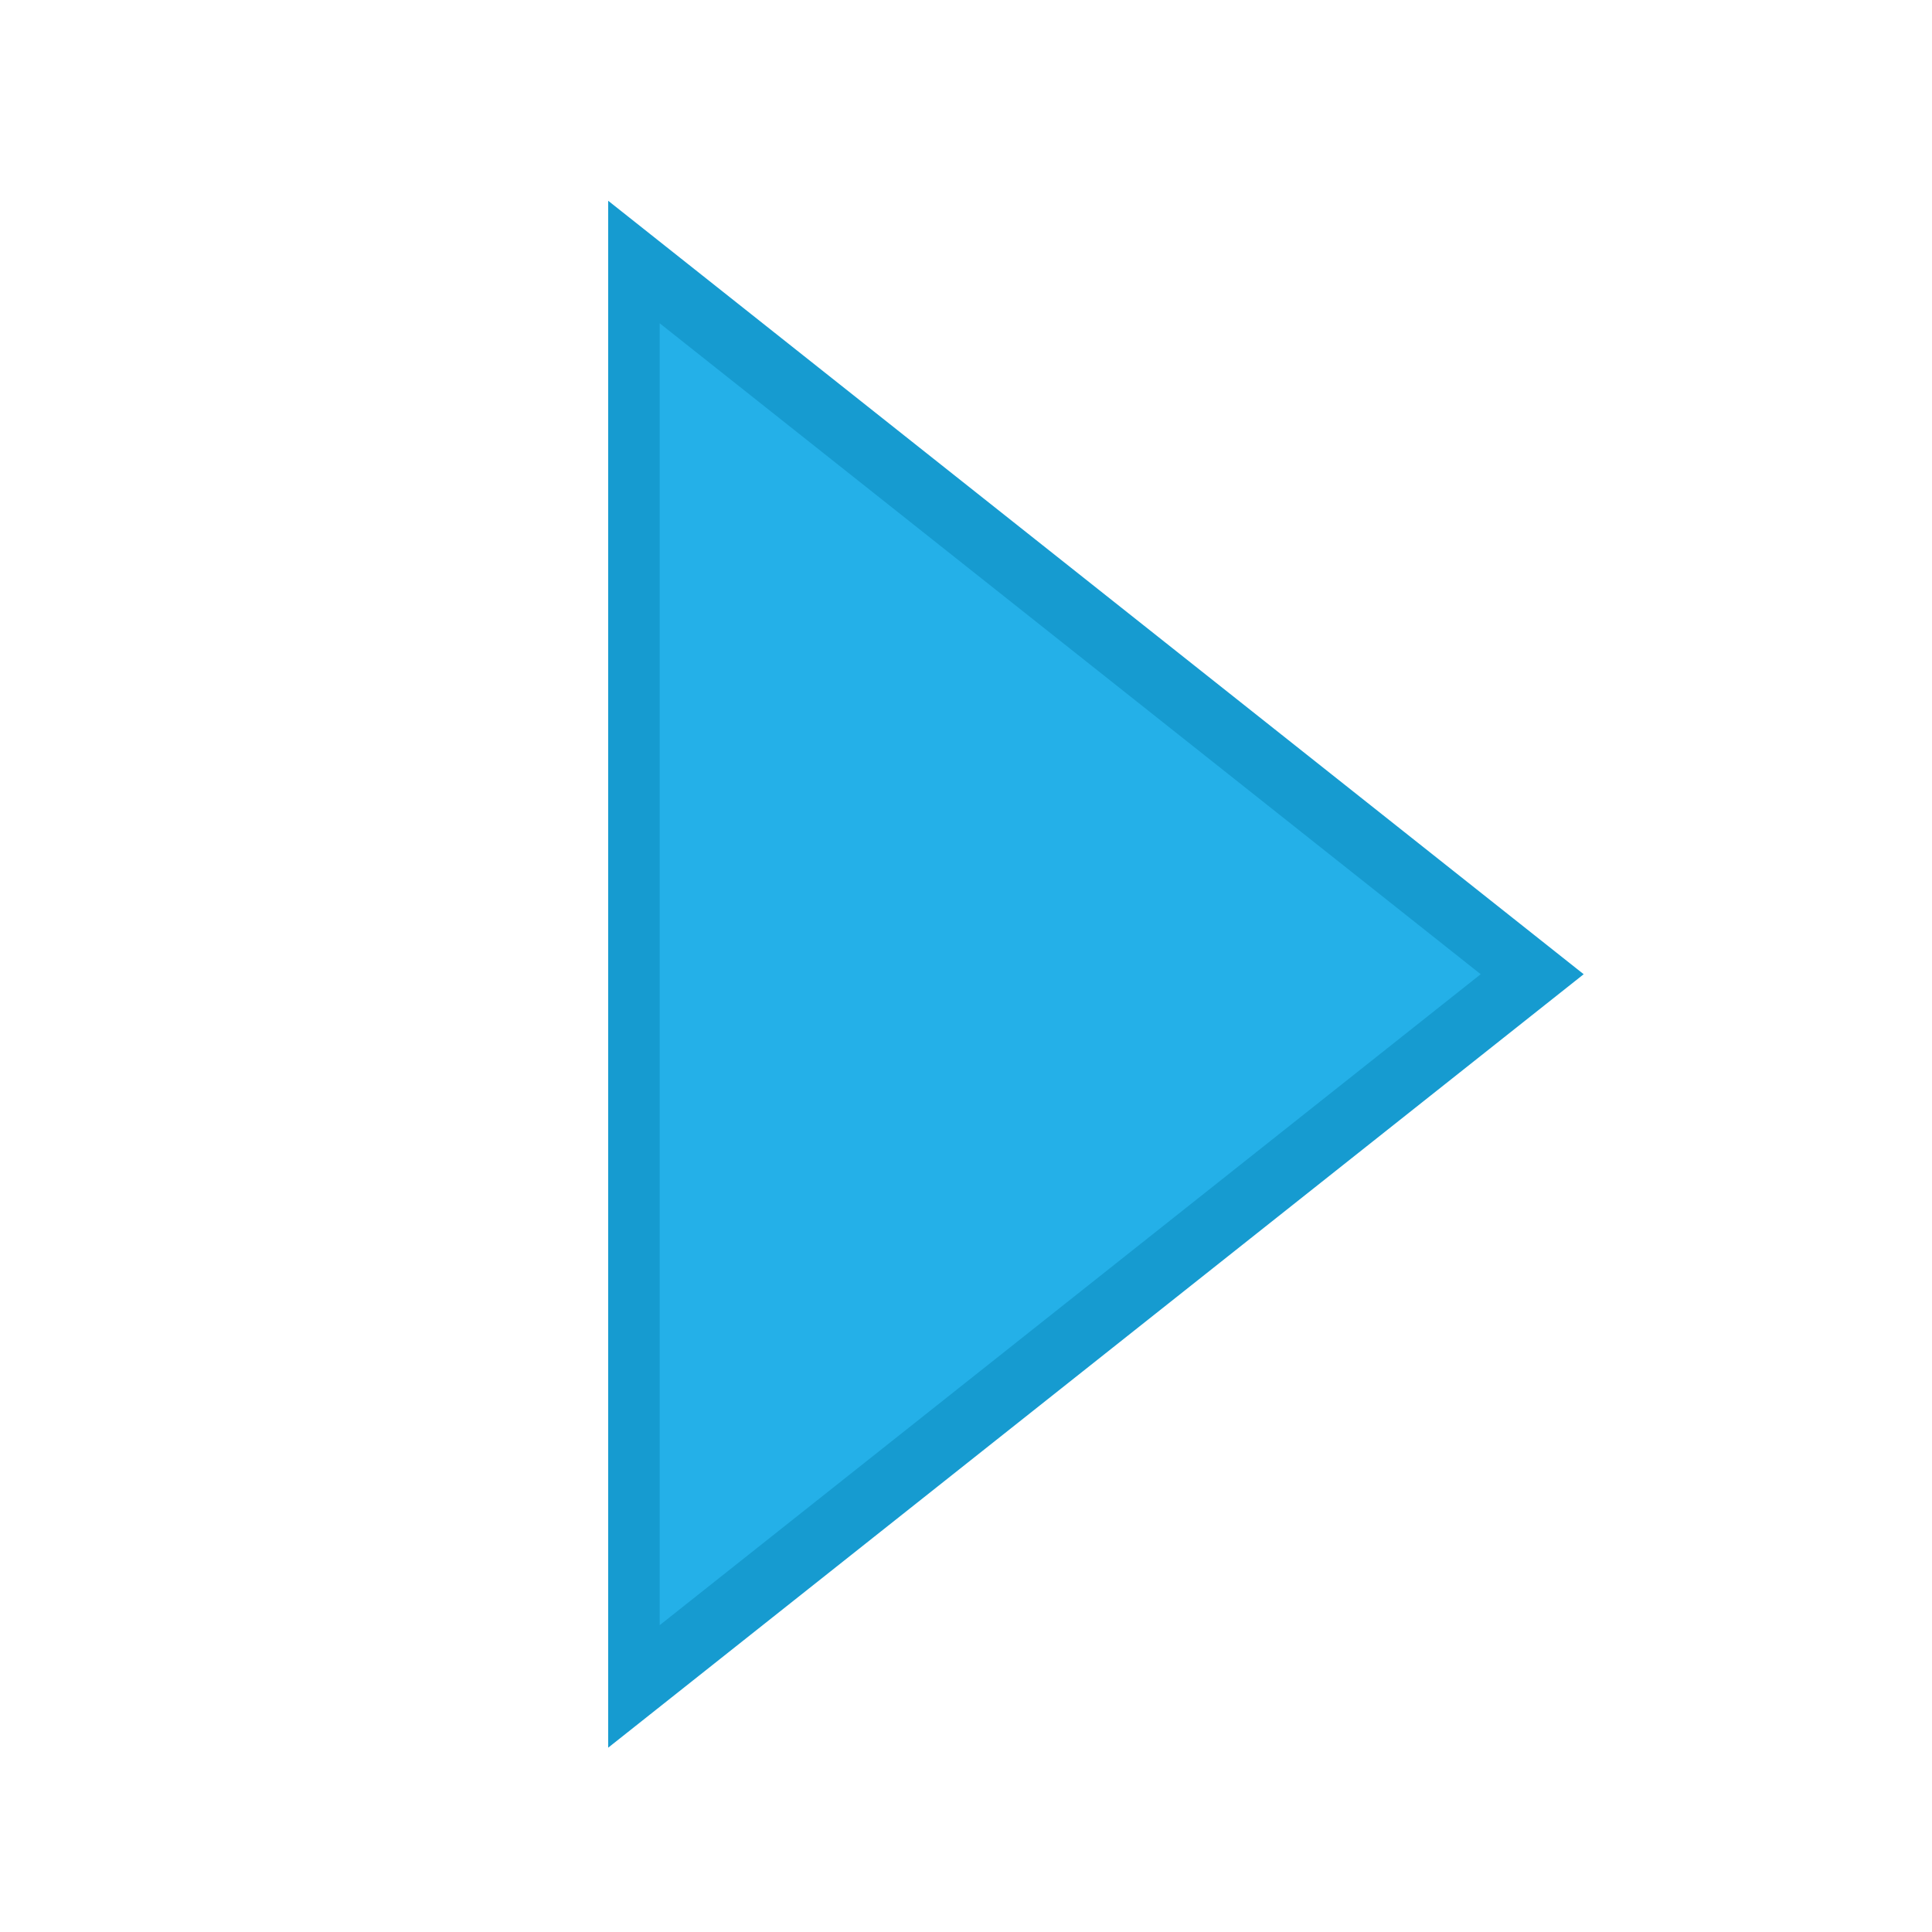
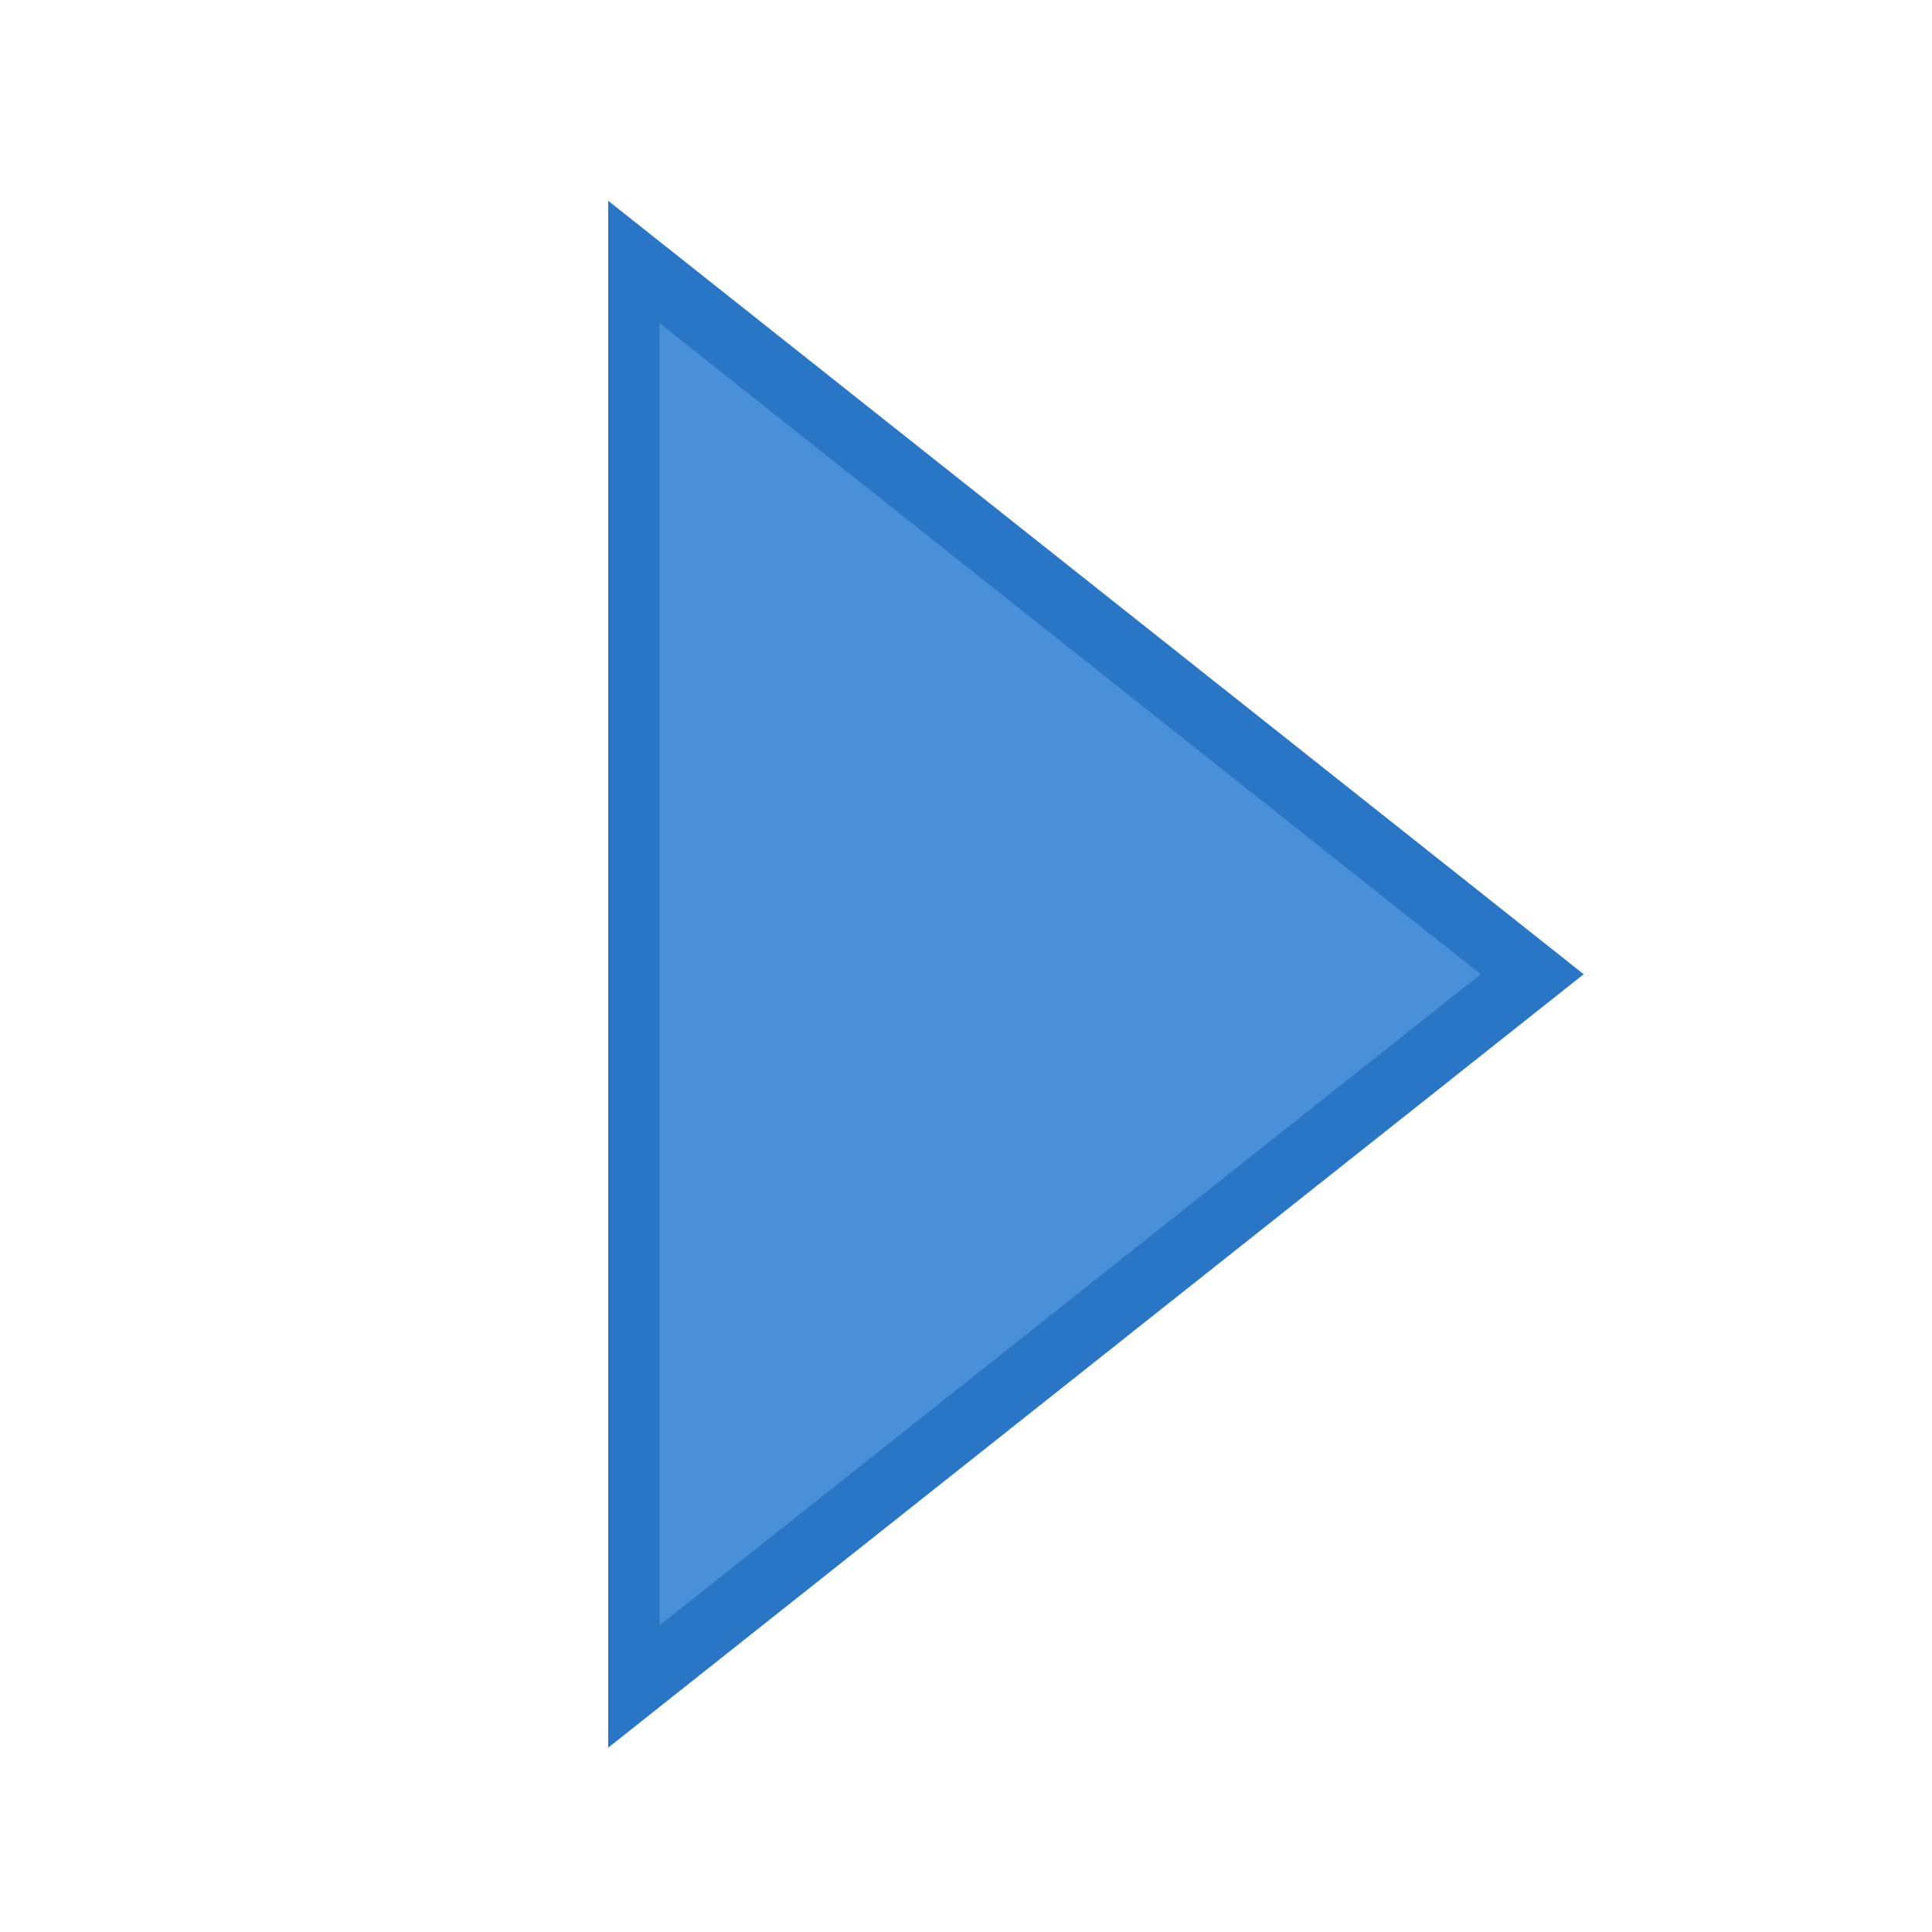
<svg xmlns="http://www.w3.org/2000/svg" width="16" height="16" id="svg2" version="1.1">
  <defs id="defs4" />
  <g id="layer1" transform="translate(0,-1036.362)">
-     <path style="fill:#24b0e8;fill-opacity:1;stroke:#169bd0;stroke-width:0.43;stroke-linecap:round;stroke-linejoin:miter;stroke-miterlimit:4;stroke-opacity:1;stroke-dasharray:none;display:inline" id="path18028" d="M 88.83,340 80.17,340 84.5,332.5 Z" transform="matrix(0,1.362171,-0.9918625,0,342.4832,929.3267)" />
+     <path style="fill:#4a90d9;fill-opacity:1;stroke:#2a76c6;stroke-width:0.43;stroke-linecap:round;stroke-linejoin:miter;stroke-miterlimit:4;stroke-opacity:1;stroke-dasharray:none;display:inline" id="path18028" d="M 88.83,340 80.17,340 84.5,332.5 Z" transform="matrix(0,1.362171,-0.9918625,0,342.4832,929.3267)" />
  </g>
</svg>
